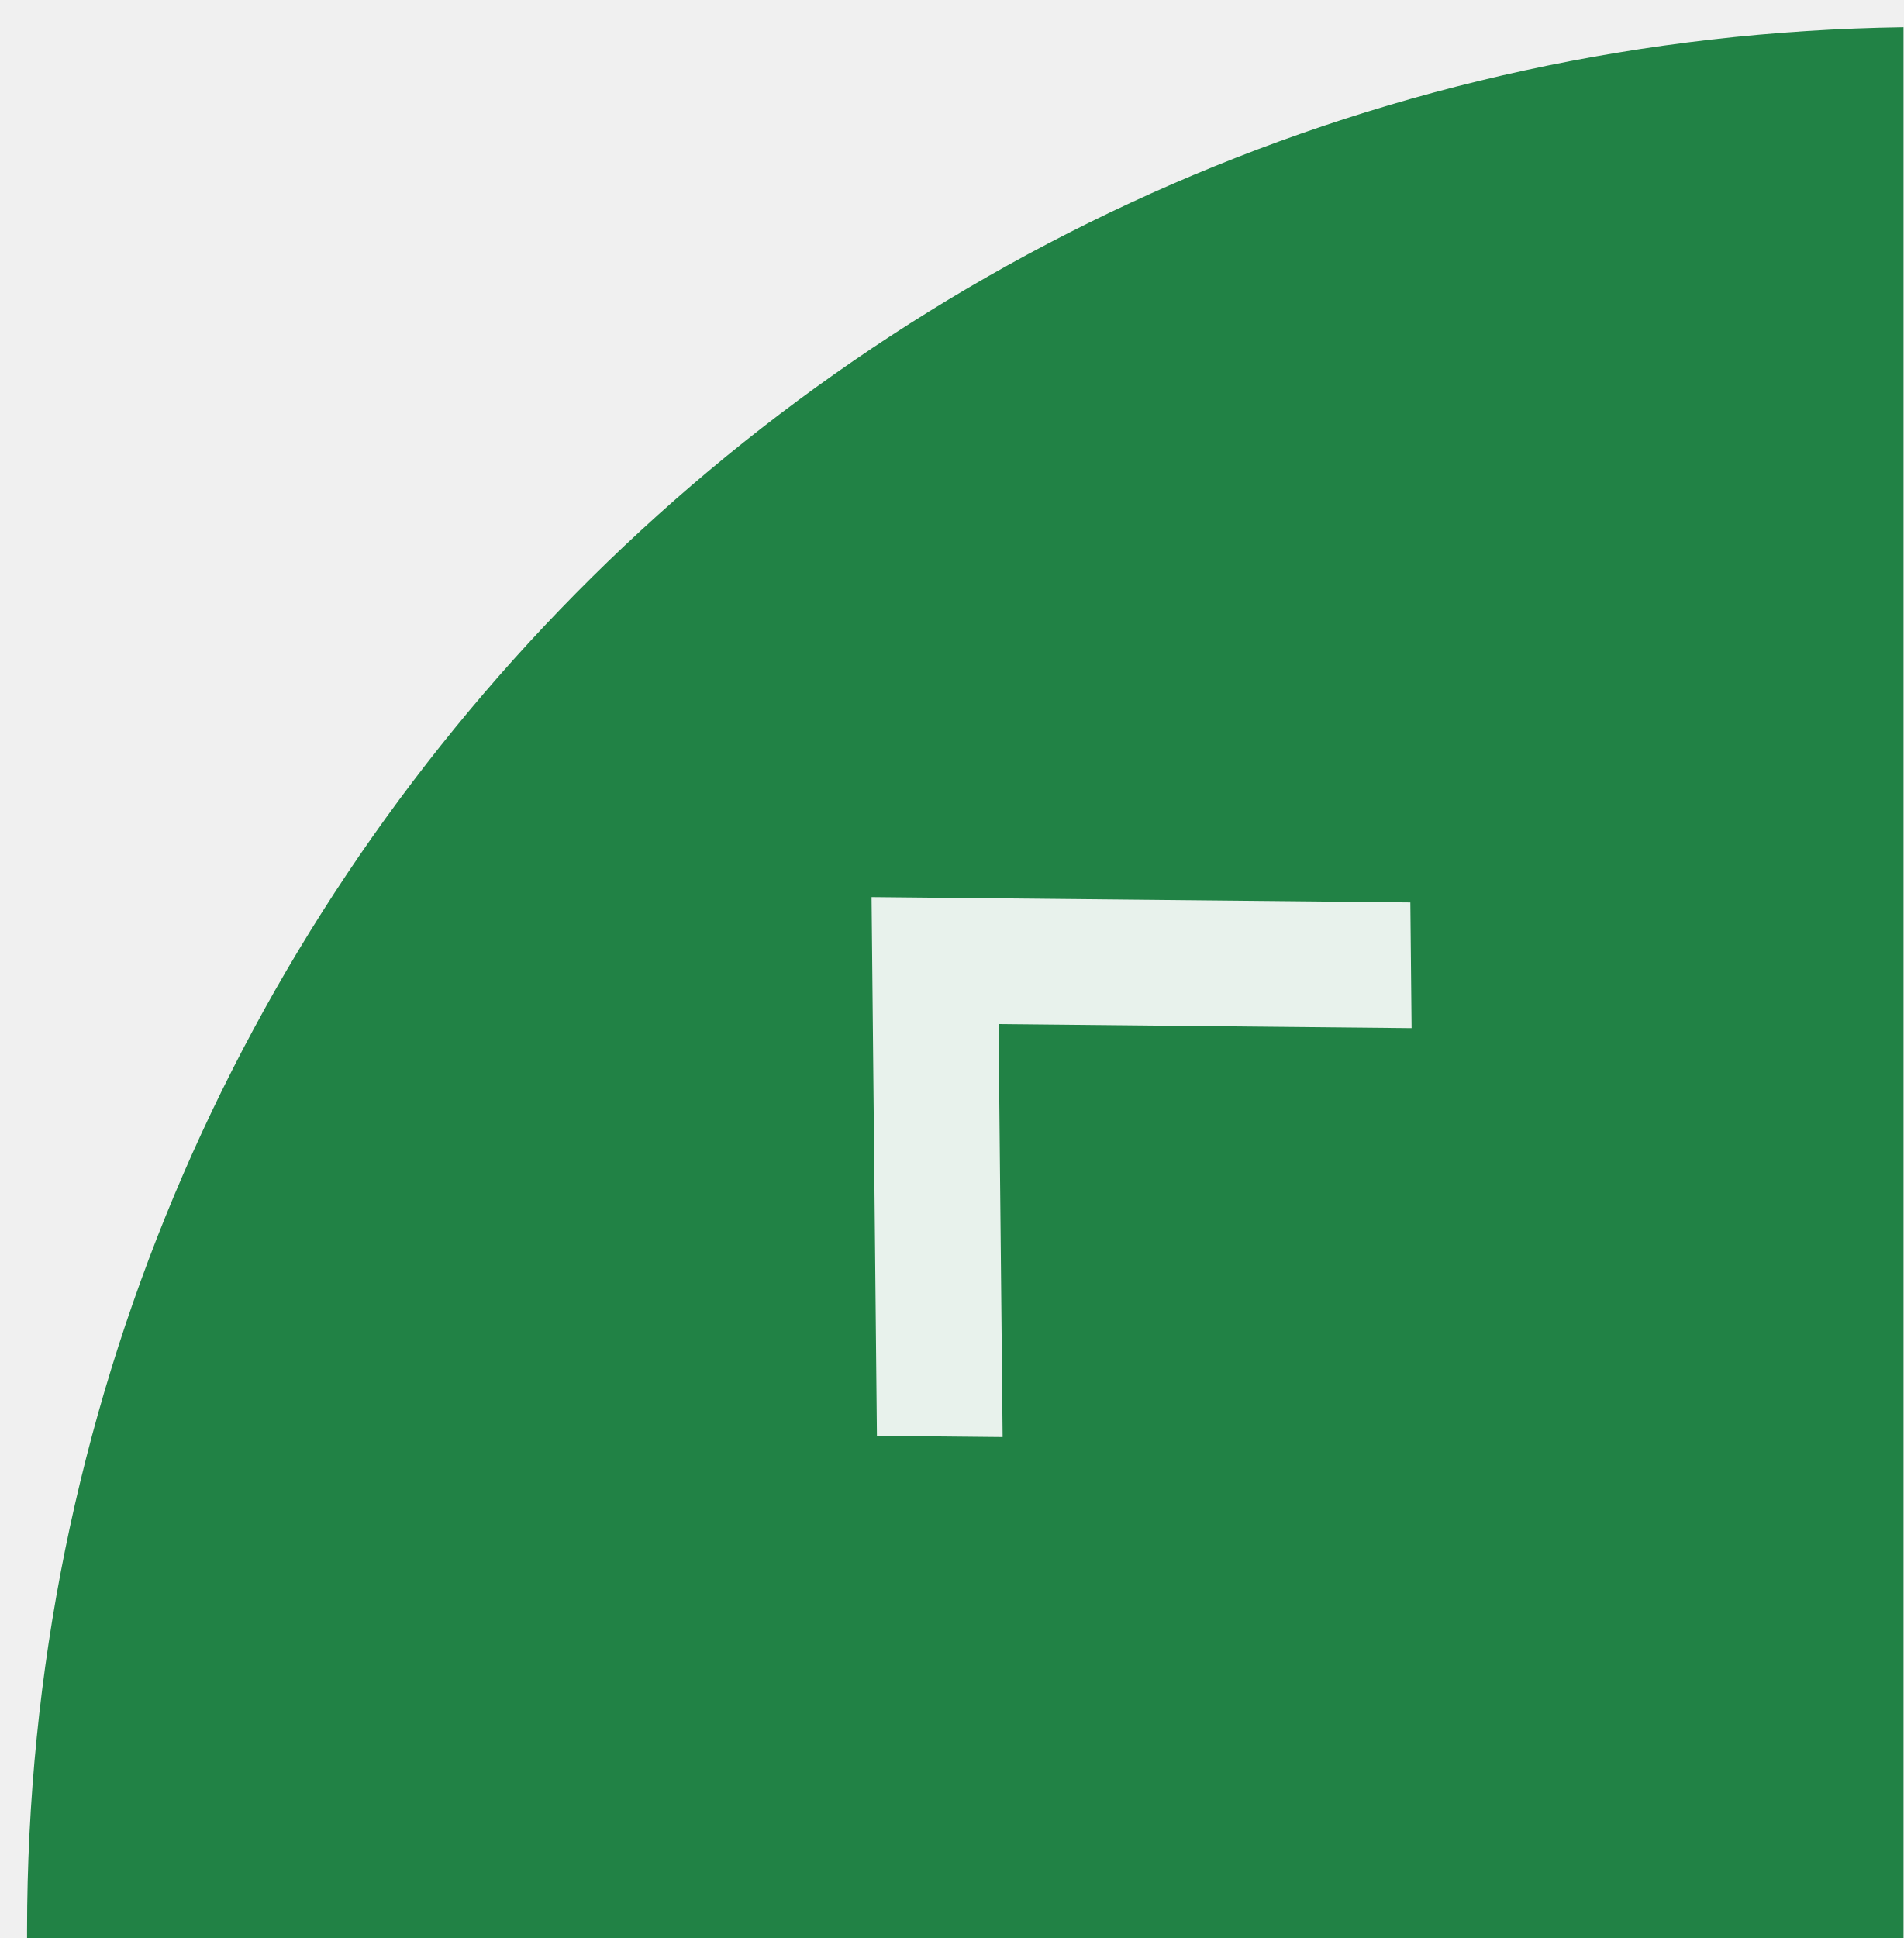
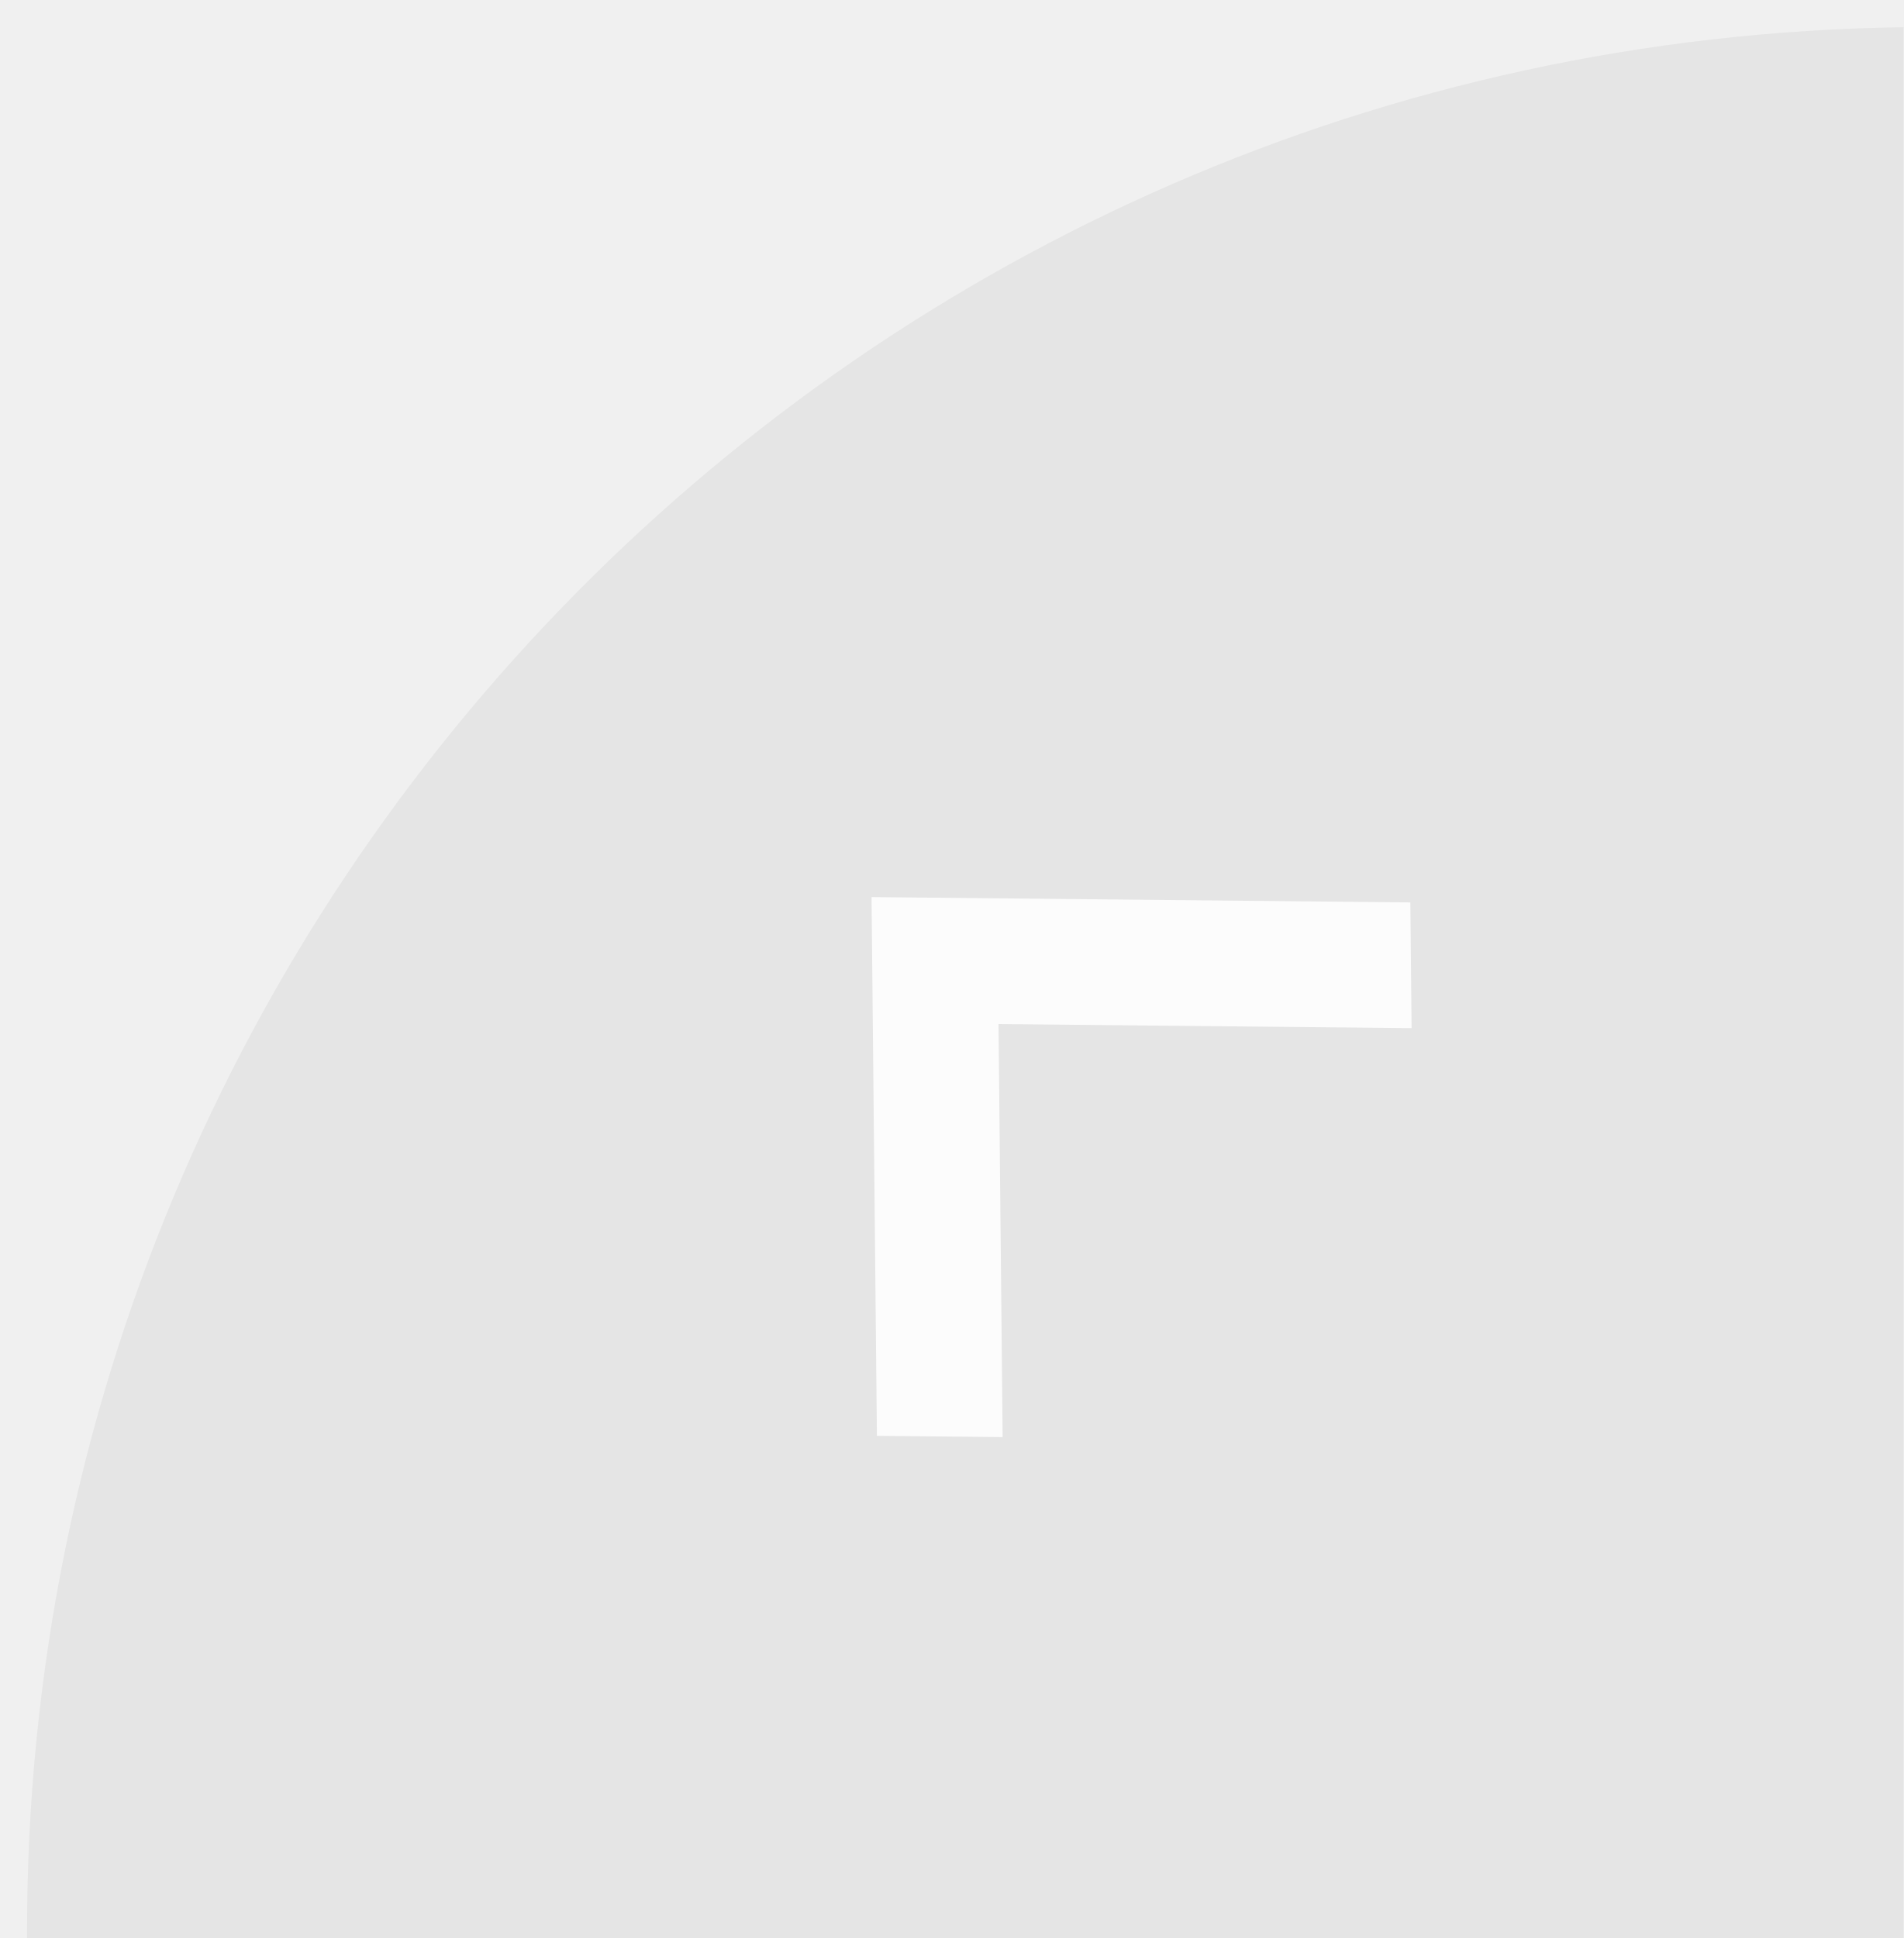
<svg xmlns="http://www.w3.org/2000/svg" width="55px" height="56px" viewBox="0 0 55 56" version="1.1">
  <defs />
  <g id="new" stroke="none" stroke-width="1" fill="none" fill-rule="evenodd">
    <g id="Artboard-1" transform="translate(-14, -518)">
      <g id="arrow_up_norm" transform="translate(14, 518)">
-         <path d="M55,0.787 L55,56 L0.782,56 C0.782,55.927 0.782,55.855 0.782,55.782 C0.782,25.667 24.985,1.205 55,0.787 Z" id="Combined-Shape" fill="#218245" />
+         <path d="M55,0.787 L55,56 L0.782,56 C0.782,55.927 0.782,55.855 0.782,55.782 C0.782,25.667 24.985,1.205 55,0.787 Z" id="Combined-Shape" fill-opacity="0.05" fill="#000000" />
        <polygon id="Shape" fill="#FFFFFF" opacity="0.897" transform="translate(30.03043, 30.76995) rotate(45) translate(-30.03043, -30.76995) " points="36.886 22.414 34.292 19.871 23.175 30.77 34.292 41.668 36.886 39.125 28.363 30.77" />
      </g>
    </g>
  </g>
</svg>
